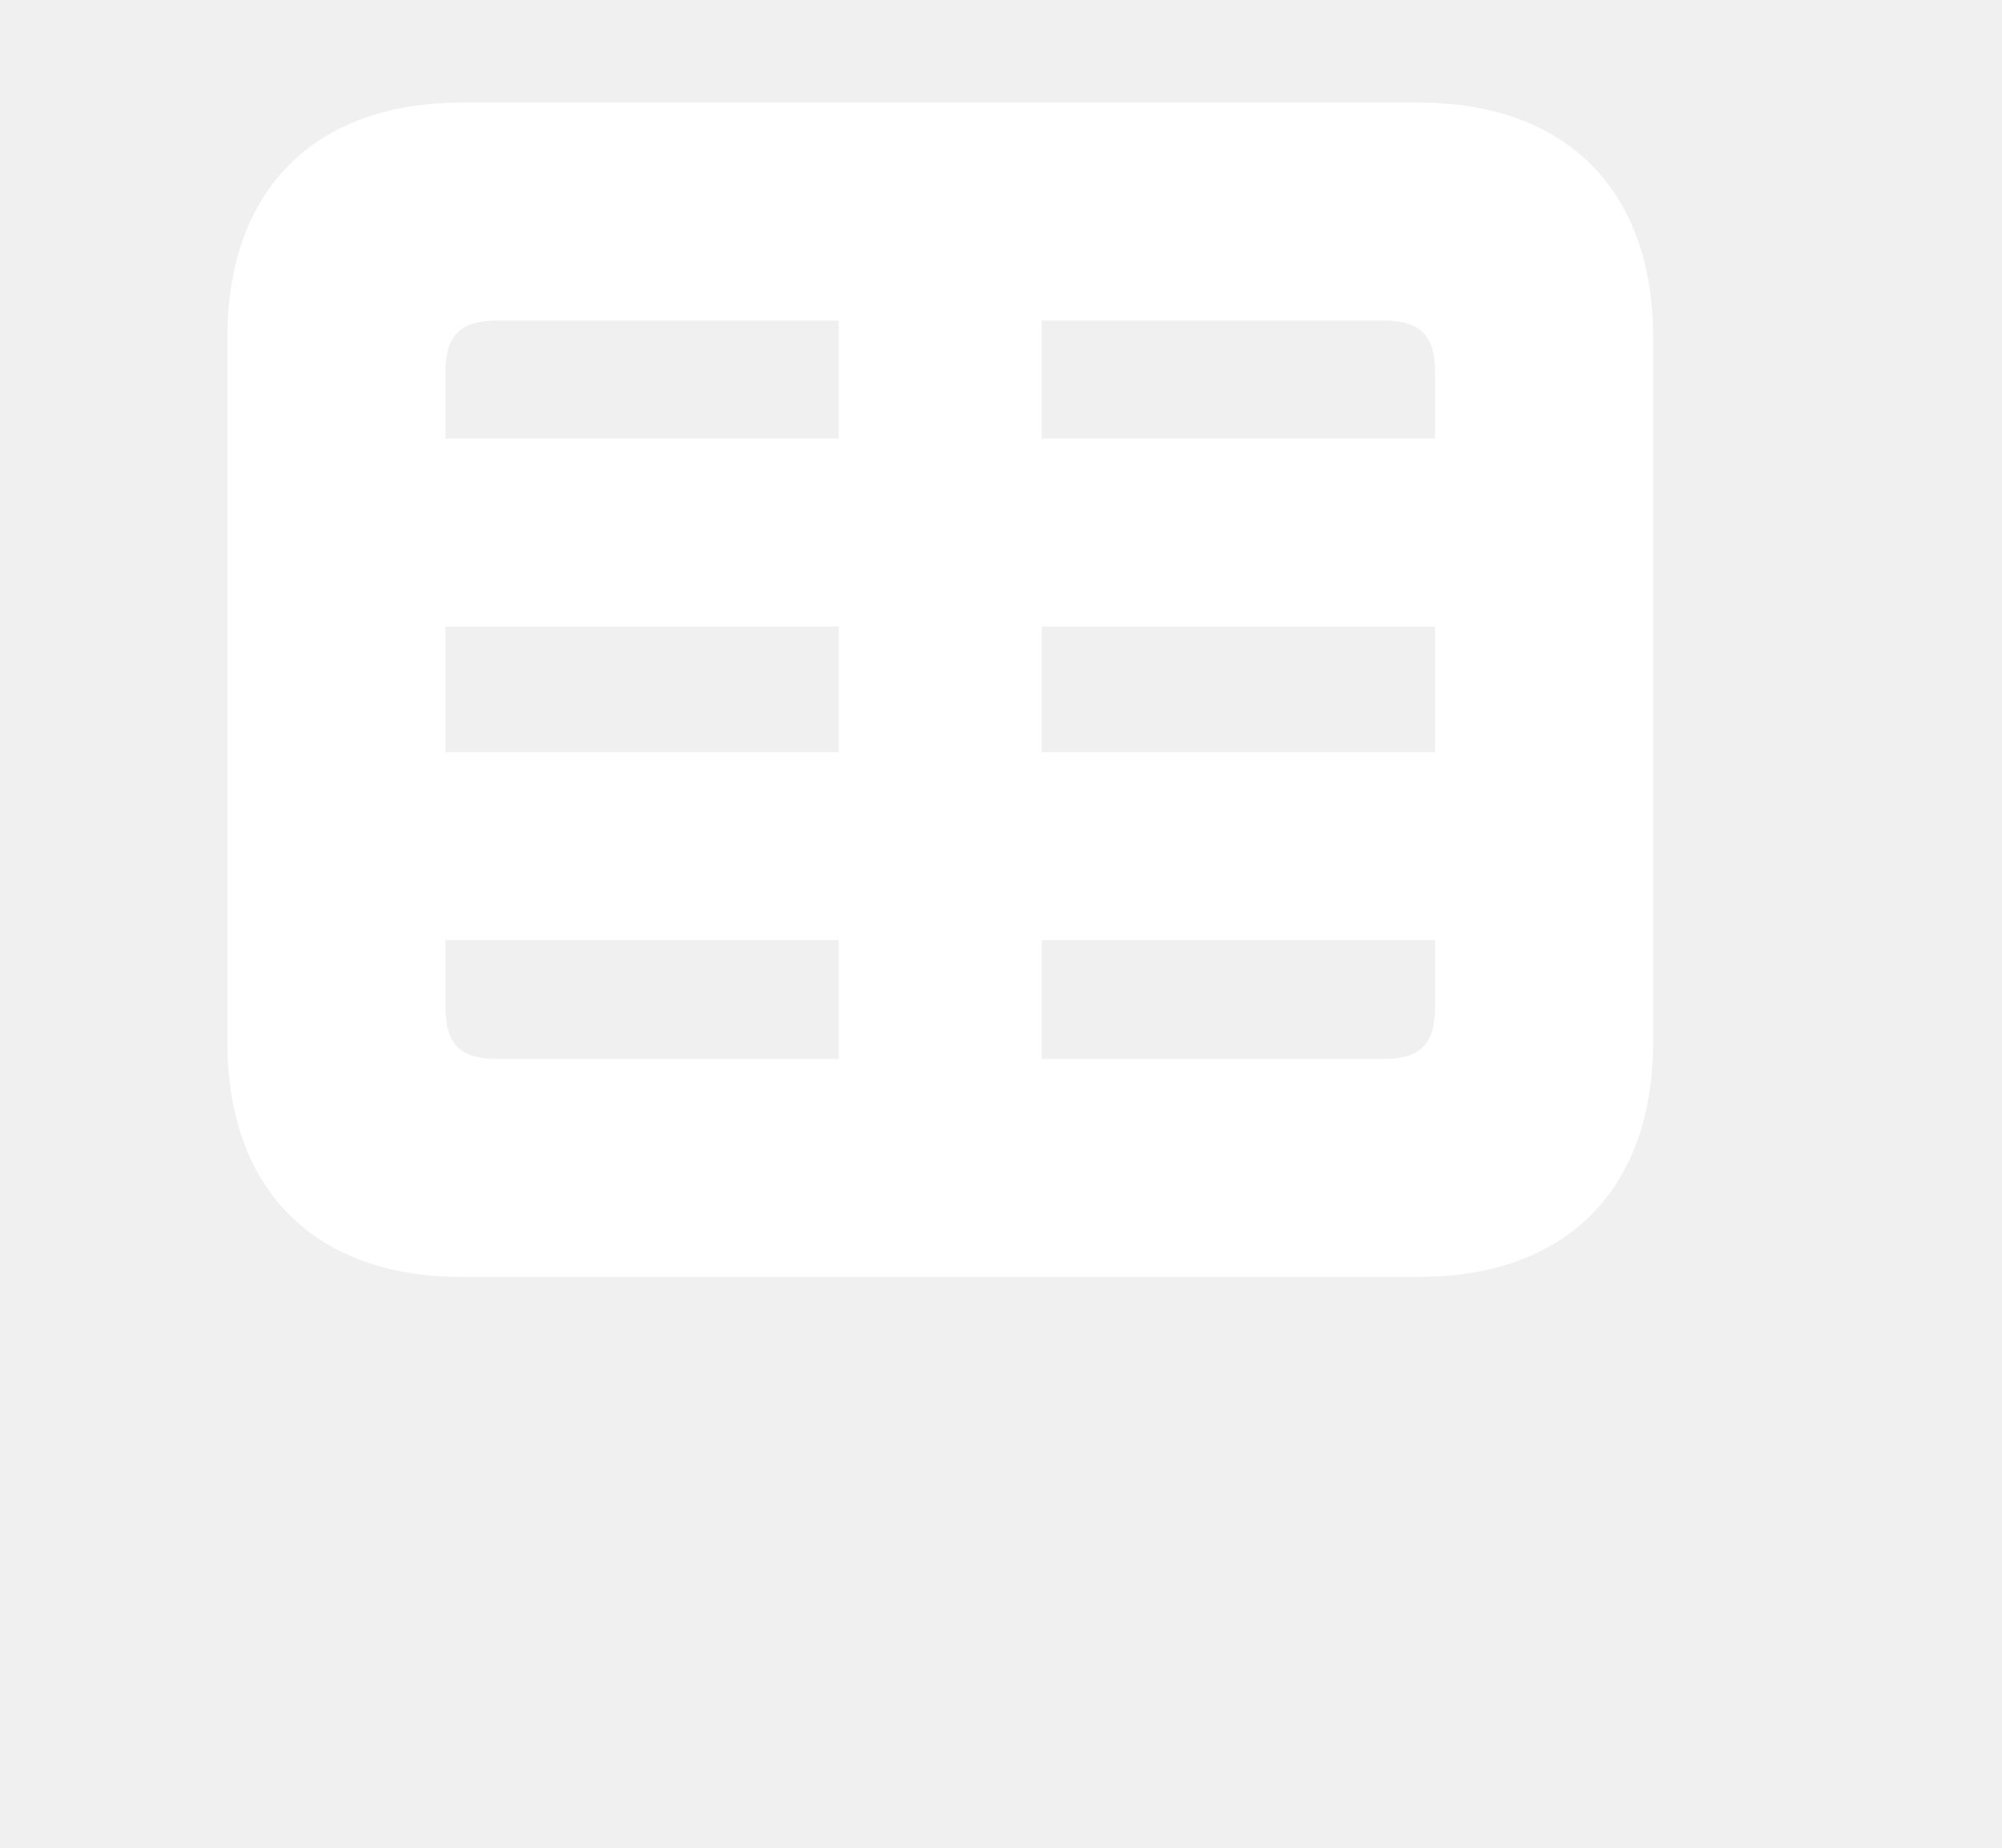
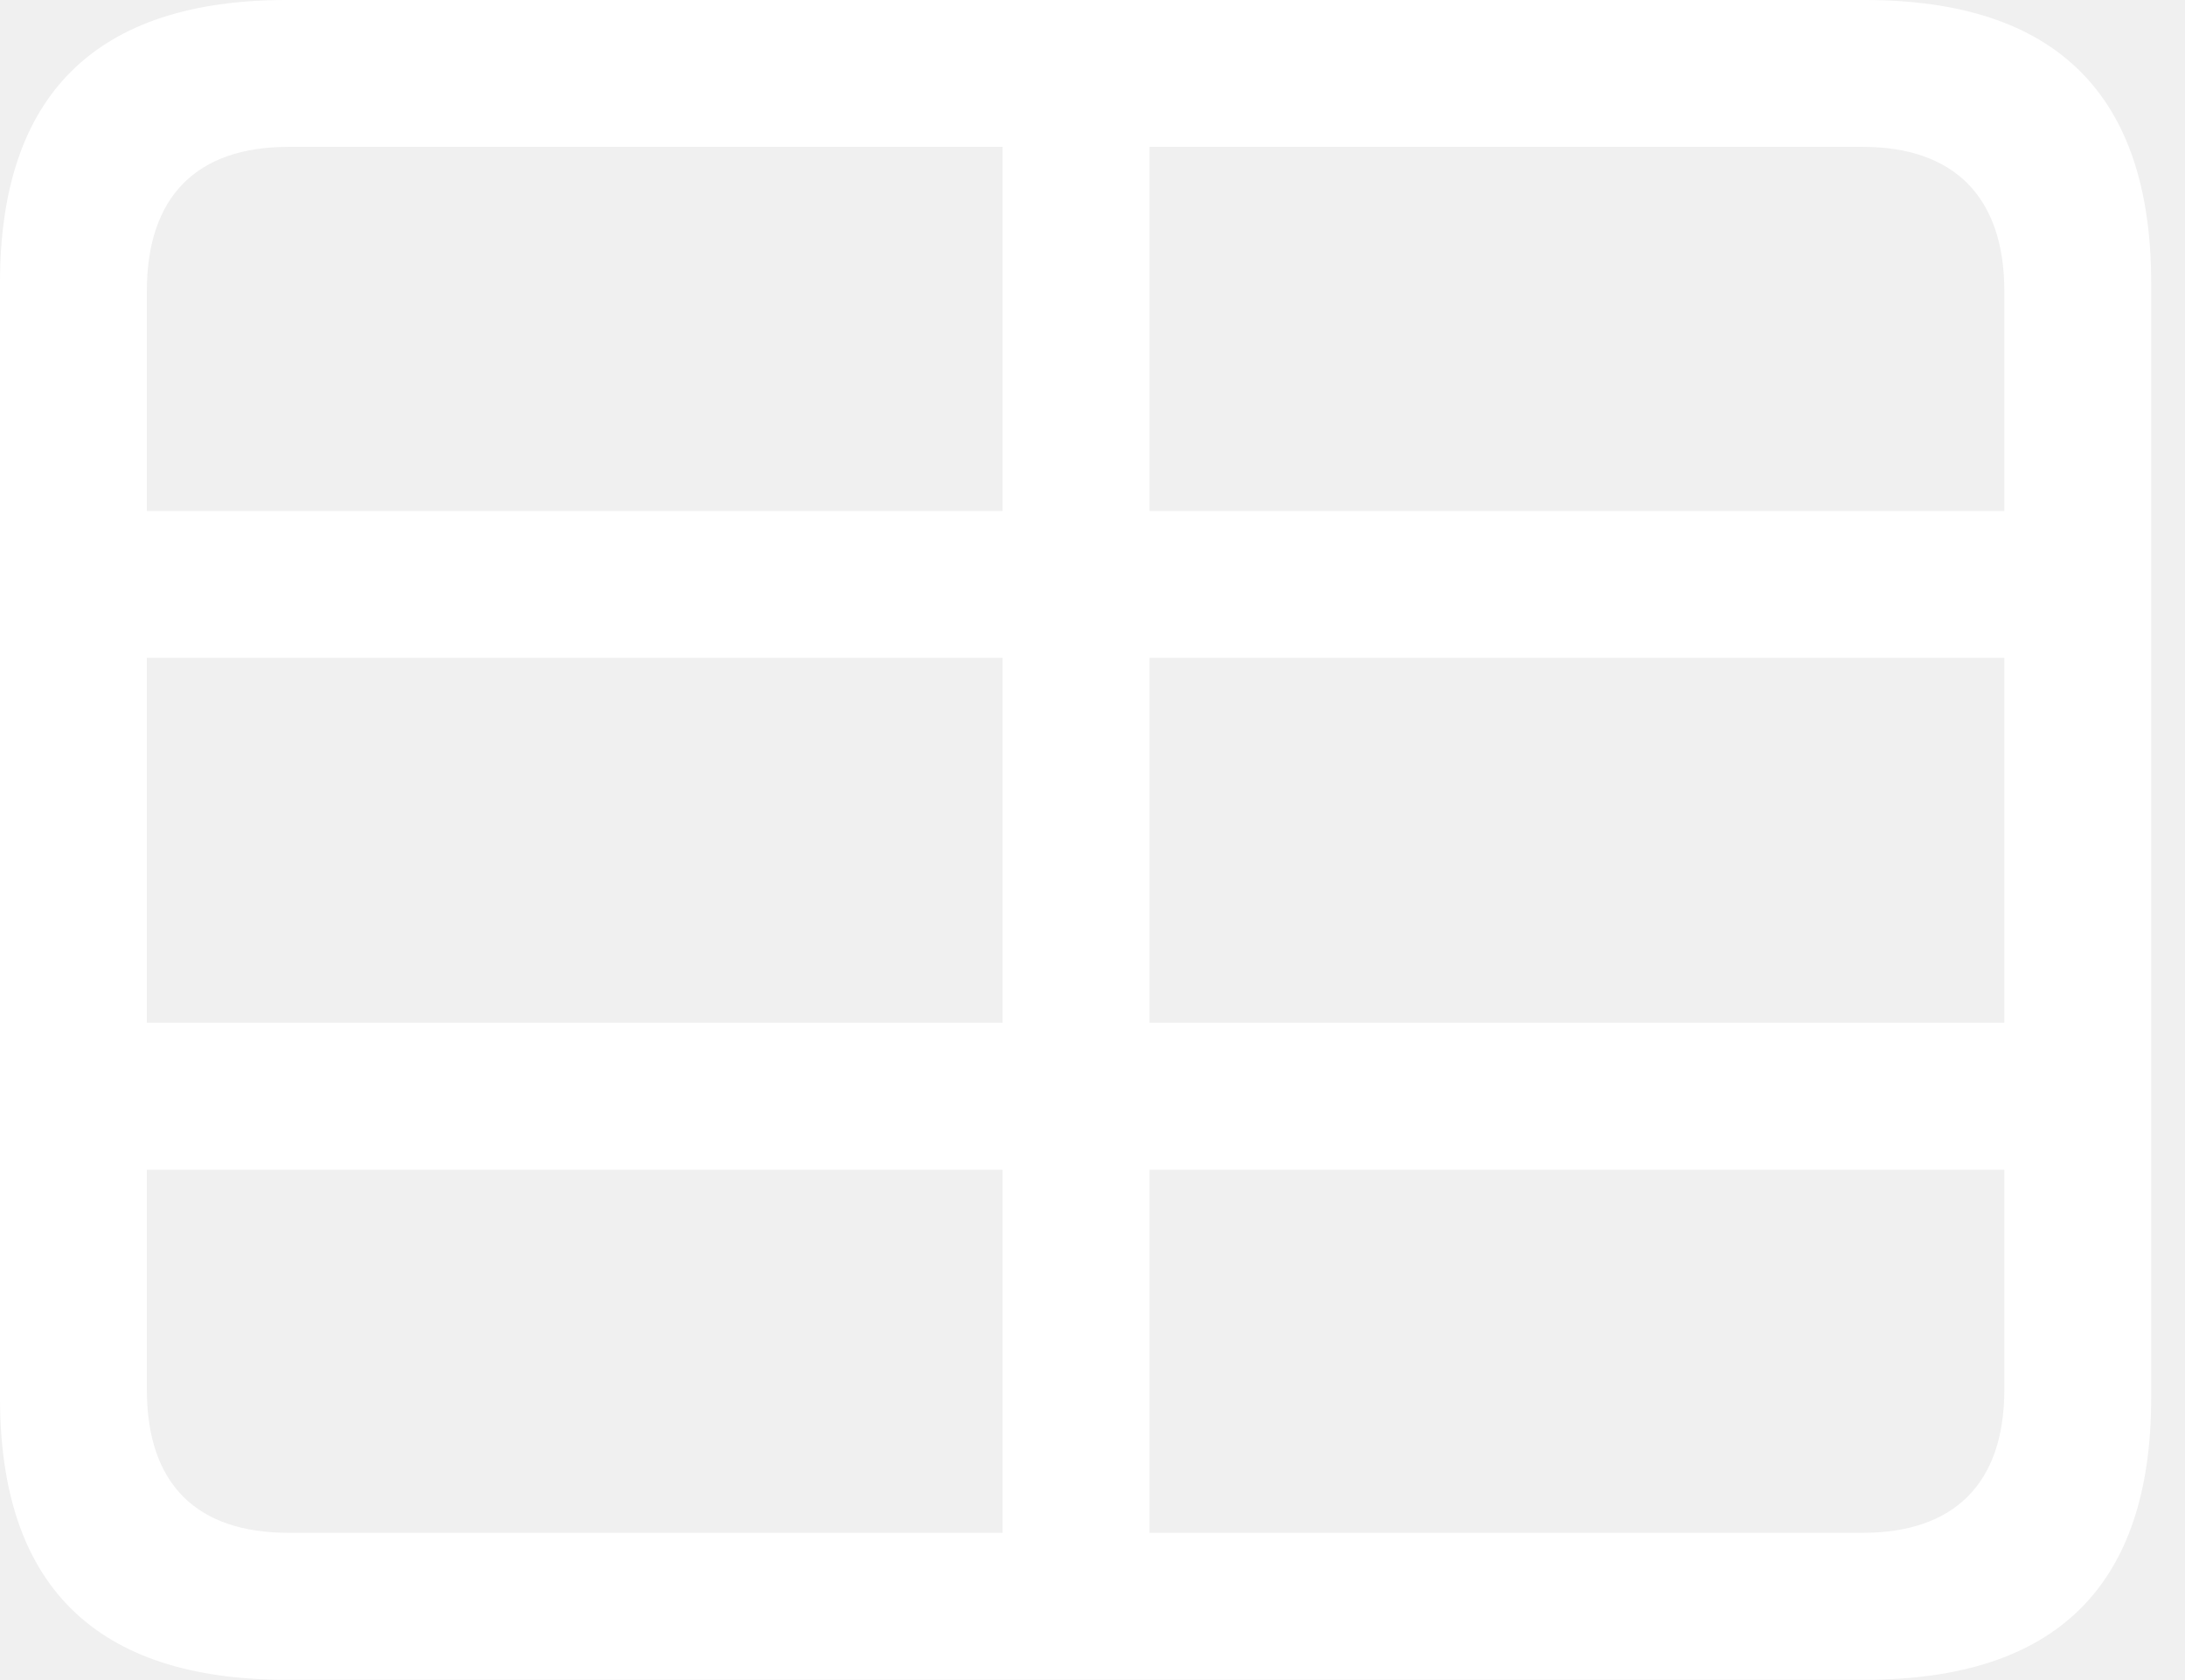
- <svg xmlns="http://www.w3.org/2000/svg" viewBox="-5 -80 130 120" fill="white">
-   <path d="M17.92-39.307H94.189V-51.514H17.92ZM17.92-18.945H94.189V-31.152H17.92ZM49.463-6.836H62.647V-63.574H49.463ZM25 2.93H87.109C96.68 2.93 102.344-2.734 102.344-12.305V-58.105C102.344-67.676 96.68-73.34 87.109-73.34H25C15.43-73.34 9.766-67.676 9.766-58.105V-12.305C9.766-2.734 15.43 2.93 25 2.93ZM27.246-11.23C25-11.23 23.926-12.109 23.926-14.551V-55.859C23.926-58.301 25-59.18 27.246-59.18H84.863C87.109-59.18 88.184-58.301 88.184-55.859V-14.551C88.184-12.109 87.109-11.23 84.863-11.23Z" />
+ <svg xmlns="http://www.w3.org/2000/svg" version="1.1" viewBox="0 0 23.389 17.979">
+   <g>
+     <rect height="17.979" opacity="0" width="23.389" x="0" y="0" />
+     <path d="M0.449 7.041L22.686 7.041L22.686 5.469L0.449 5.469ZM0.449 12.52L22.686 12.52L22.686 10.947L0.449 10.947ZM10.732 17.539L12.305 17.539L12.305 0.449L10.732 0.449ZM3.066 17.979L19.961 17.979C22.012 17.979 23.027 16.973 23.027 14.961L23.027 3.027C23.027 1.016 22.012 0 19.961 0L3.066 0C1.025 0 0 1.016 0 3.027L0 14.961C0 16.973 1.025 17.979 3.066 17.979ZM3.086 16.406C2.109 16.406 1.572 15.889 1.572 14.873L1.572 3.115C1.572 2.1 2.109 1.572 3.086 1.572L19.941 1.572C20.908 1.572 21.455 2.1 21.455 3.115L21.455 14.873C21.455 15.889 20.908 16.406 19.941 16.406Z" fill="white" />
+   </g>
</svg>
